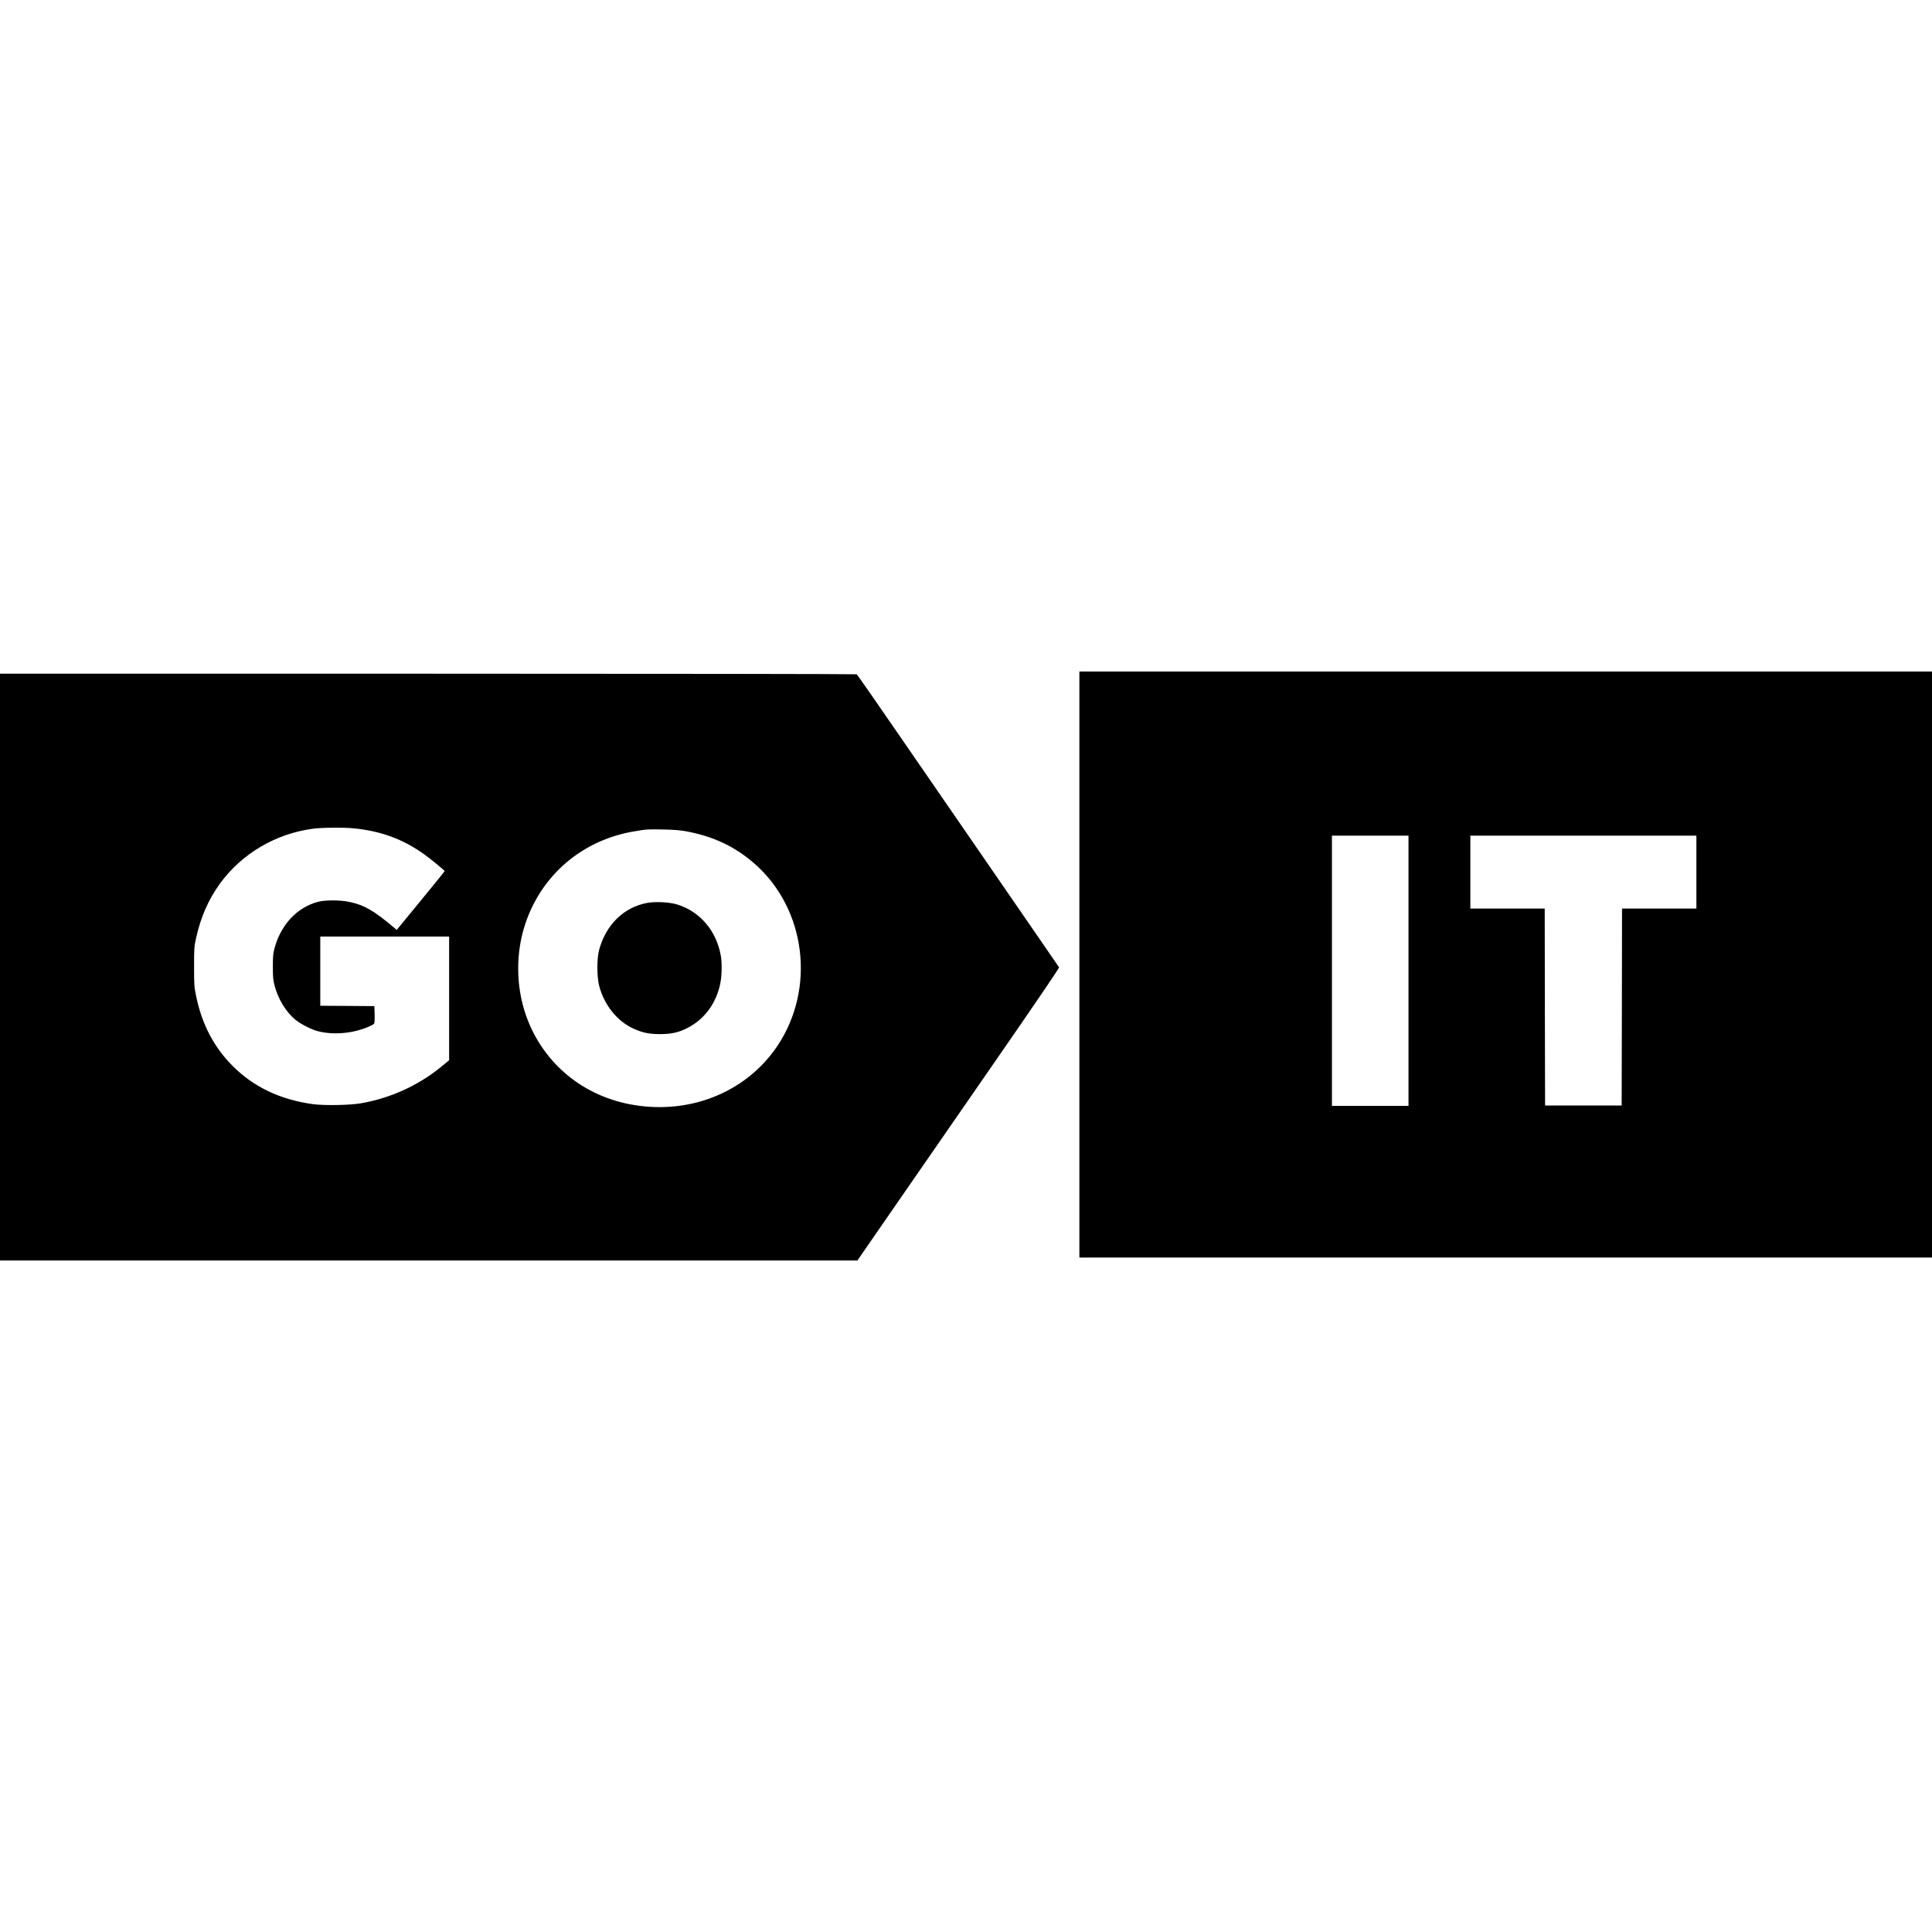
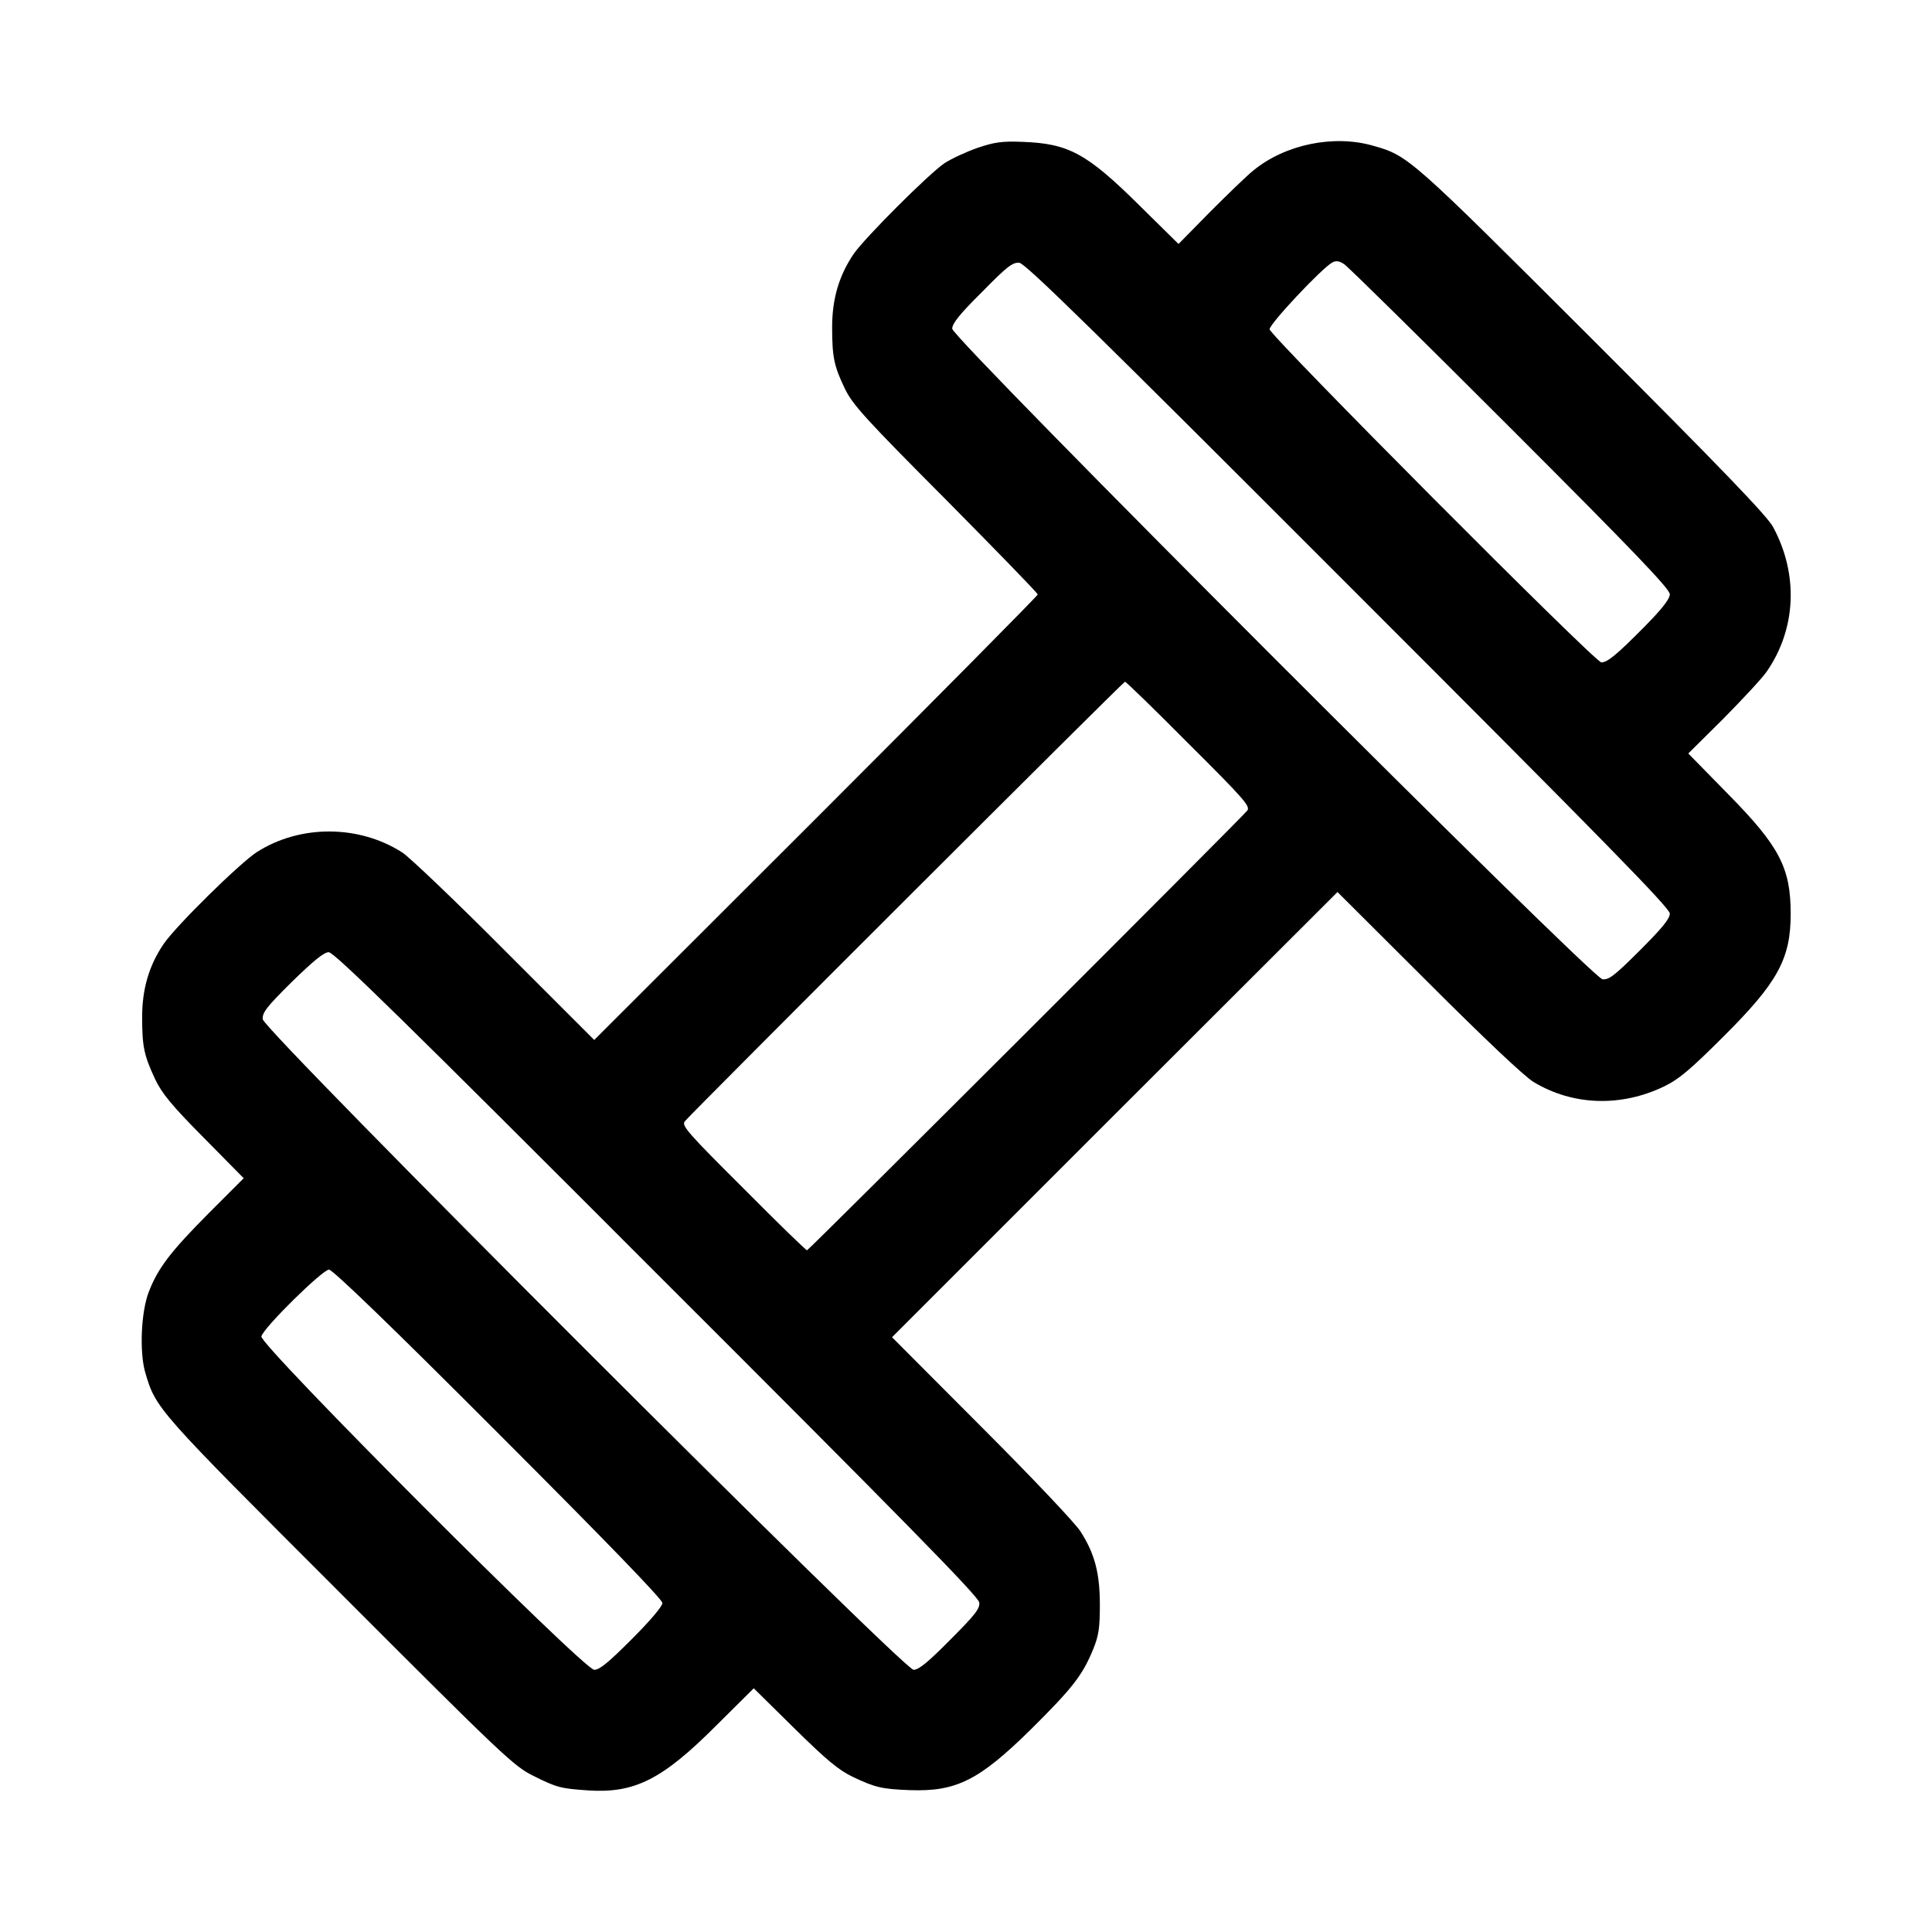
- <svg xmlns="http://www.w3.org/2000/svg" version="1.0" width="3498.667" height="3498.667" viewBox="0 0 2624 2624">
-   <path d="M1466 1310v398h1158V912H1466v398zm447 8.5V1502h-104v-367h104v183.5zm391-134v49.5h-101l-.2 133.7-.3 133.8h-104l-.3-133.8-.2-133.7h-101v-99h307v49.5zM0 1313.5V1712h1164.5l45.1-65.3c24.8-35.8 86.6-125.2 137.3-198.4 59.9-86.5 92-133.7 91.5-134.5-.5-.7-16.3-23.8-35.3-51.3-18.9-27.5-55.2-80.2-80.6-117-25.4-36.9-71.3-103.5-102-148-30.6-44.6-56.3-81.3-56.9-81.7-.6-.4-262.7-.8-582.3-.8H0v398.5zm481.2-188.4c36.7 3.7 66.7 14.9 95.2 35.4 8.4 6 27.4 21.6 27.5 22.6.1.3-14.6 18.4-32.5 40.2l-32.6 39.7-3.6-3.1c-26.9-22.8-40.6-30.7-60.4-34.9-13.1-2.8-33.6-2.8-43.6 0-28.2 7.8-49.7 31.1-58.4 63-1.9 7.2-2.2 10.9-2.2 25 0 14 .3 17.9 2.3 25.5 4.7 18.3 15.6 36.1 28.4 46.6 7.3 5.9 21.7 13.2 30.2 15.4 21.1 5.4 46.7 3.3 67.9-5.5 4.1-1.7 8-3.7 8.6-4.5.7-.8 1-5.4.8-12.6l-.3-11.4-36.7-.3-36.8-.2v-94h175v168l-9.7 8c-31.3 25.9-69.6 43.5-110.3 50.5-14.8 2.6-50 3.2-65.3 1.1-44.2-6.1-80.4-23.4-108.9-52-25.3-25.4-41.6-56.6-49.4-94.6-2.6-12.8-2.8-14.9-2.8-40 0-24.9.1-27.2 2.6-38.5 6.4-28.9 16.8-52.7 32.6-74.5 29.5-40.5 75.2-67.5 125.7-74.4 12.3-1.7 42.8-2 56.7-.5zm449.8 3.8c37.5 6.8 67.4 20.9 94 44.3 69.8 61.4 83.2 169.6 30.6 247.7-43.1 64-122.2 94.7-202.1 78.5-65.7-13.3-117.6-58.3-139.3-120.9-13.6-39.2-13.9-84.7-.7-123.9 22.2-66.7 77.7-113.7 148-125.5 17.1-2.9 17.9-2.9 39.5-2.5 13.4.2 22.8 1 30 2.3z" />
-   <path d="M878.5 1226.4c-31.6 6-55.7 29.9-64.8 63.8-3.2 12.1-3.1 36.6.1 48.8 6.9 26.2 24.4 48 46.7 58.1 12.4 5.6 20.7 7.3 35.5 7.4 15.6 0 25.5-2.1 37.4-8.2 23.4-11.7 40-34.4 45.1-61.8 2-10.3 2.2-27.1.5-36.5-5.9-33.6-28.1-59.8-59-69.5-10.5-3.3-30.2-4.3-41.5-2.1z" />
+ <svg xmlns="http://www.w3.org/2000/svg" version="1.0" width="933.333" height="933.333" viewBox="0 0 700 700">
+   <path d="M354.1 53.6c-4 1.4-9.4 3.9-12 5.6-5.9 4.1-28.7 26.9-32.8 32.8-5.3 7.8-7.8 16.3-7.8 26.5 0 11 .7 14.2 4.7 22.5 2.8 5.7 7.5 10.9 36.5 40 18.3 18.5 33.3 33.9 33.3 34.4 0 .4-36.1 36.9-80.3 81.1l-80.4 80.3-32.4-32.4c-17.8-17.9-34.5-33.8-37.1-35.5-15.7-10.1-37-10.2-52.7-.2-6.2 4-29.2 26.6-33.8 33.3-5.3 7.8-7.8 16.3-7.8 26.5 0 10.8.7 13.9 4.7 22.5 2.5 5.2 5.9 9.4 17.6 21.2l14.5 14.7-12.8 12.8c-13.7 13.8-18.3 19.8-21.6 28.4-2.8 7.2-3.4 21.7-1.3 29.1 3.9 13.3 4.1 13.4 70.6 79.9 59.1 59.2 63.1 62.9 70 66.3 8.6 4.3 9.9 4.6 19.9 5.3 16.8 1.1 26.8-3.9 46.2-23.3l13.8-13.7 14.7 14.5c11.8 11.6 16 15.1 21.2 17.6 8.2 3.9 10.6 4.4 20.6 4.8 16.9.6 25.1-3.5 44-22.1 15.1-15 18.6-19.5 22.5-29 2-4.9 2.4-7.8 2.4-16 0-11.4-1.8-18.5-7-26.6-1.7-2.8-17.8-19.8-35.7-37.7l-32.6-32.7 80.7-80.7 80.7-80.6 32.8 32.7c20.6 20.6 34.8 34 38.2 36.1 14.2 8.6 31.7 9.2 47.4 1.6 5.2-2.5 9.4-6 21.5-18.1 19.6-19.5 24.3-28.1 24.3-44.4 0-16.7-4.1-24.5-22.6-43.3L611.7 273l12.8-12.7c7-7.1 14.1-14.7 15.7-17.1 10.6-15.4 11.5-35.1 2.2-52.3-2.2-4-18.2-20.7-65.4-67.9-66.2-66.1-66.7-66.6-79.5-70.2-14.2-4.1-31.8-.5-43.3 8.9-2.4 1.9-9.4 8.7-15.8 15.1L427 88.4l-14.3-14.1c-19-18.8-25.6-22.3-42.2-22.9-7.5-.3-10.2.1-16.4 2.2zm193.2 101.5c45 45 57.7 58.3 57.7 60.2 0 1.7-2.6 5.1-9.3 11.9-9.9 10-13.3 12.8-15.5 12.8-2.3 0-120.2-118.5-120.2-120.7 0-2 18.8-22 22.7-24.2 1.3-.7 2.5-.6 4.3.6 1.4.9 28.5 27.6 60.3 59.4zM488.5 212C581.6 305.1 605 329 605 331c0 1.9-2.8 5.3-10.8 13.3-9.2 9.2-11.3 10.8-13.6 10.5-4-.5-235.6-232.2-235.6-235.7 0-1.9 2.8-5.4 10.8-13.3 9-9.2 11.1-10.8 13.5-10.6 2.2.2 27.1 24.6 119.2 116.8zm-57.8 57.5c20.3 20.2 22.4 22.7 21.2 24.2C449.4 296.8 293 453 292.4 453c-.4 0-10.8-10.1-23.1-22.5-20.3-20.2-22.4-22.7-21.2-24.2C250.6 403.2 407 247 407.6 247c.4 0 10.8 10.1 23.1 22.5zM238 461.5c88.4 88.3 116.6 117 116.8 119.1.3 2.2-1.4 4.4-10.5 13.5-8 8.1-11.4 10.9-13.3 10.9-3.7 0-235.4-231.6-235.8-235.7-.2-2.4 1.3-4.4 10.6-13.6 7.9-7.7 11.6-10.7 13.3-10.7 2 0 27.9 25.4 118.9 116.5zm-57.4 57.9c38.7 38.7 59.4 60.1 59.4 61.4 0 1.2-4.4 6.4-11.1 13.1-8.3 8.3-11.6 11.1-13.6 11.1-3.8 0-121.4-117.8-120.6-120.8.8-3.2 22.2-24.2 24.5-24.2 1.3 0 22.5 20.4 61.4 59.4z" />
</svg>
